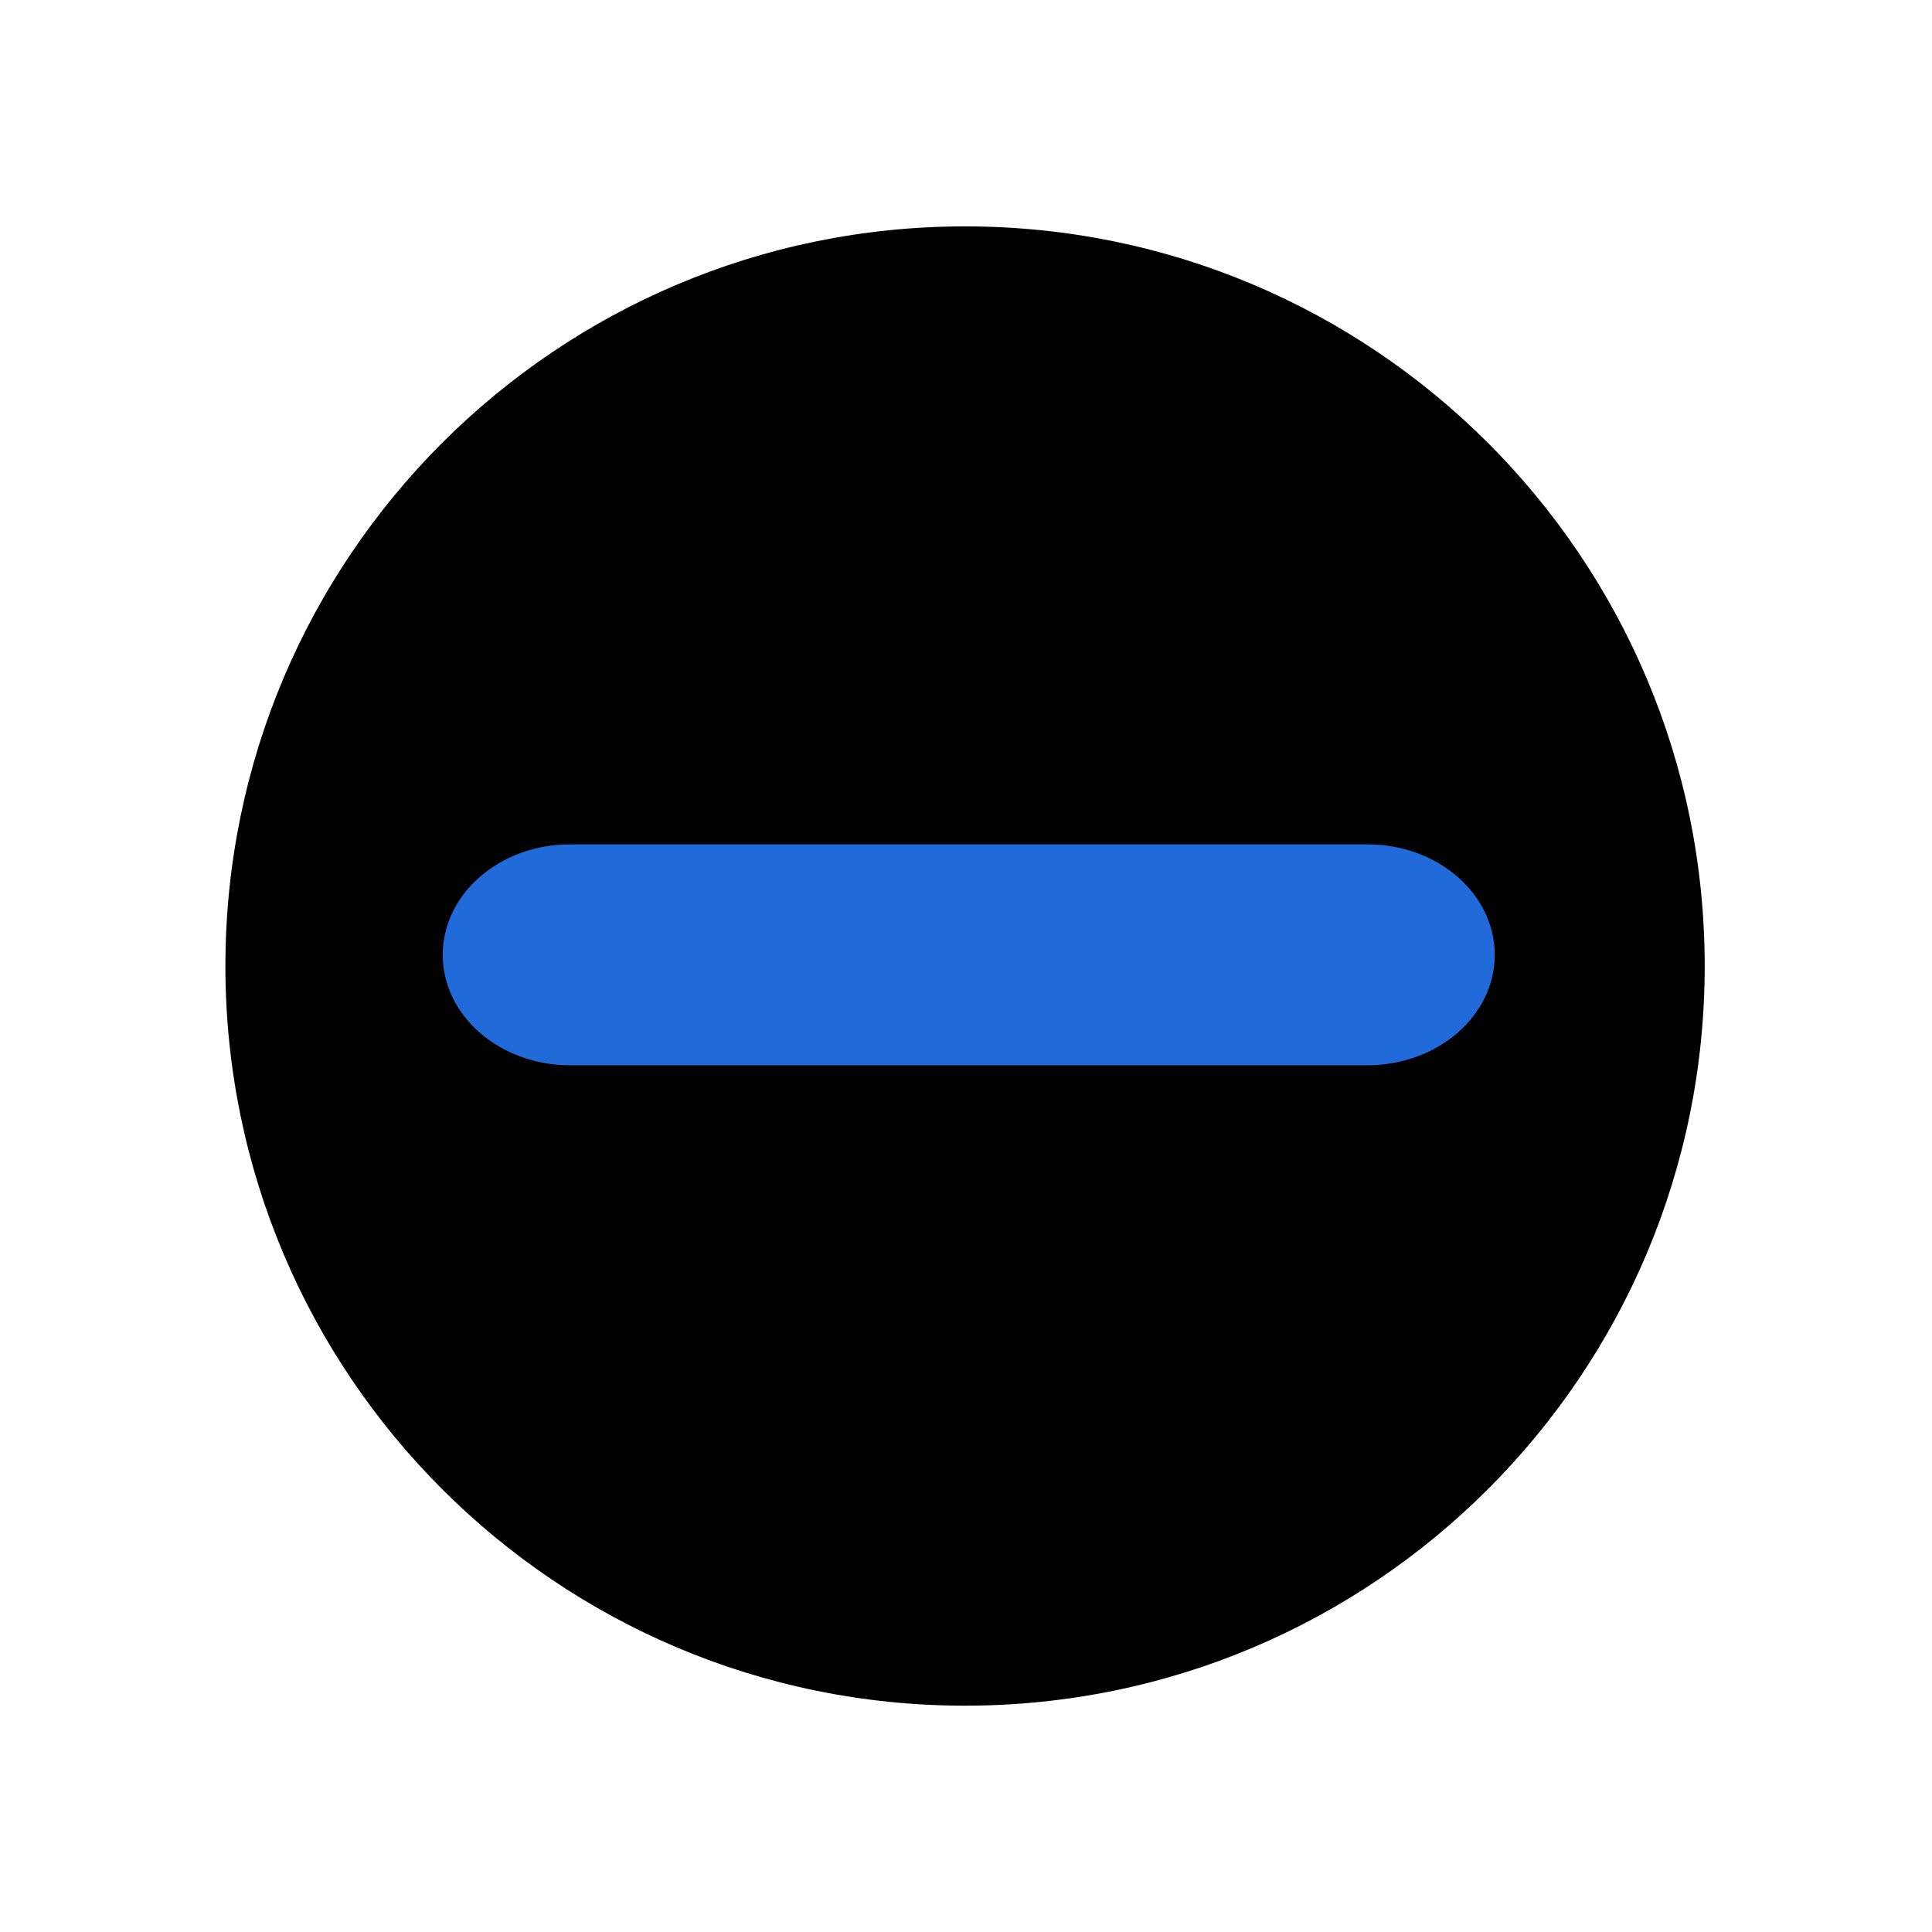
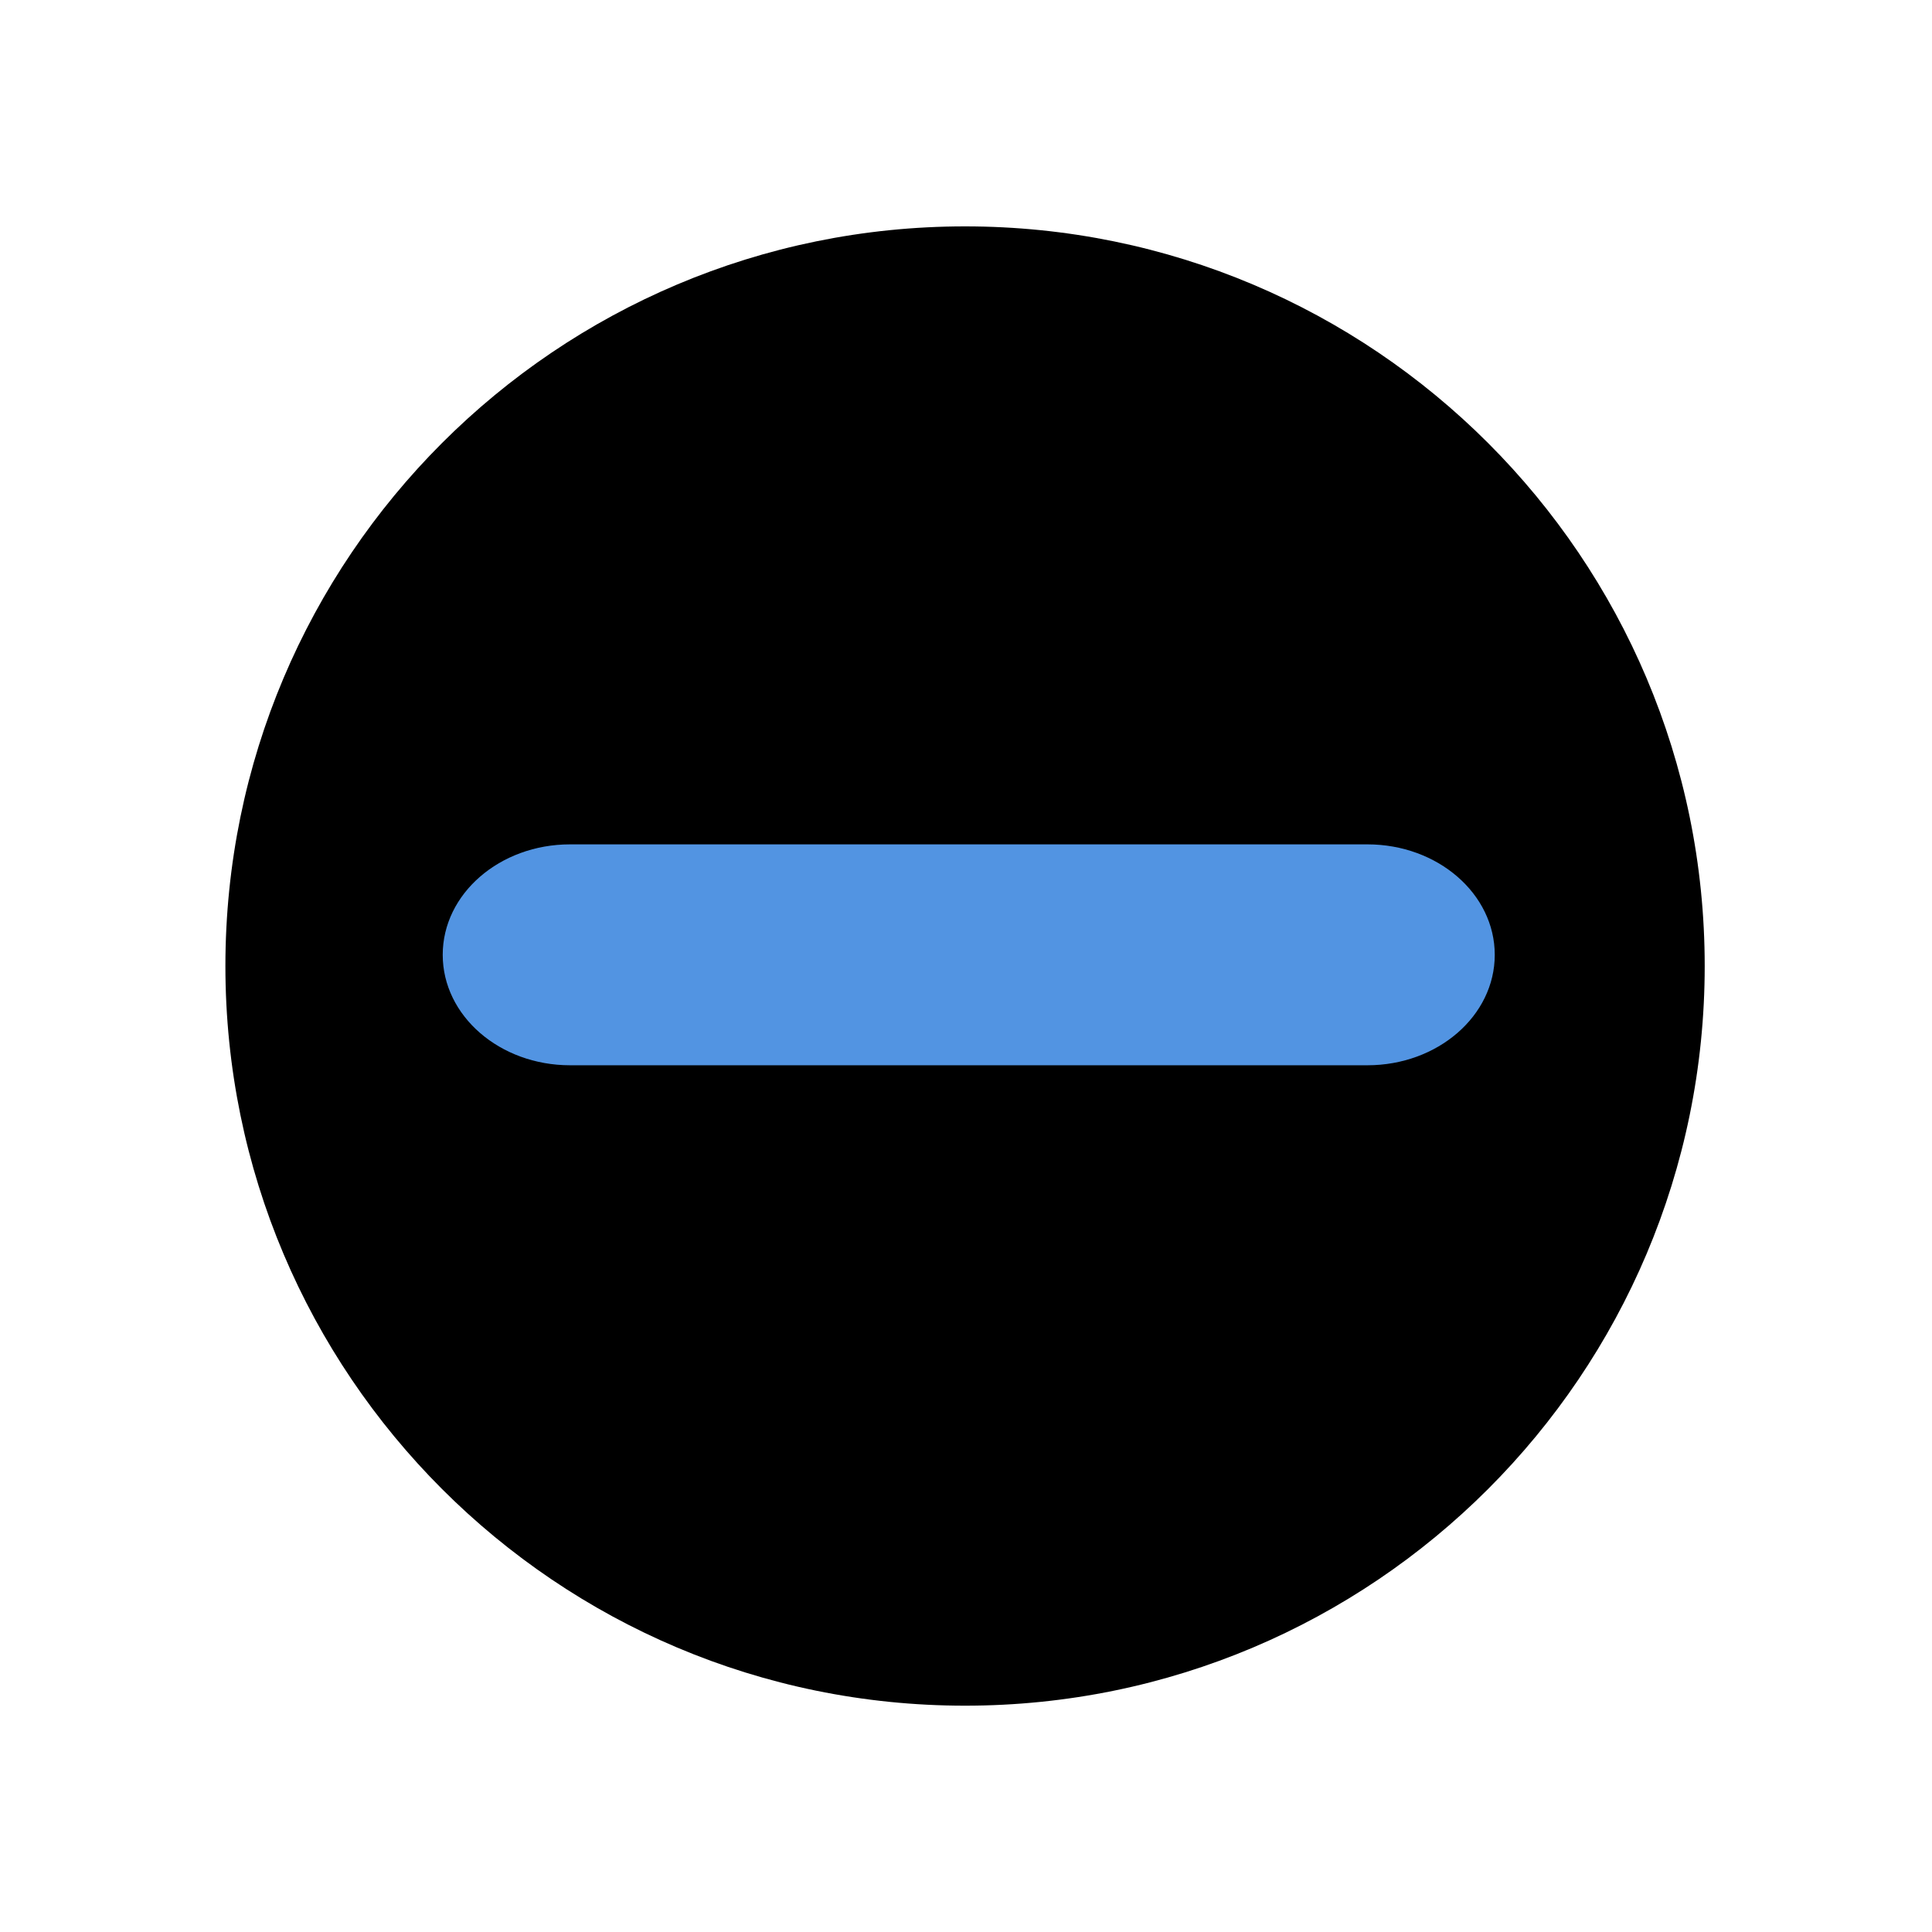
<svg xmlns="http://www.w3.org/2000/svg" height="16" width="16" version="1.1" viewBox="0 0 4.233 4.233" id="svg37">
  <defs id="defs5">
    <linearGradient id="linearGradient5535" y2="155.48" gradientUnits="userSpaceOnUse" x2="66.303" gradientTransform="scale(1.0667)" y1="126.56" x1="66.303">
      <stop stop-color="#ffffffgit" offset="0" id="stop2" />
    </linearGradient>
  </defs>
  <rect style="fill:none" id="rect9" x="-3.768" y="2.09" width="3.689" height="3.689" ry="0" rx="0" />
  <g id="g4547">
    <g id="g27" transform="matrix(0.21704,0,0,0.21704,-22.19138,0.1799989)">
      <g id="g25">
        <g id="g23" transform="matrix(0.93617,0,0,0.93566,-103.24,-261.08)">
          <rect id="rect13" x="220.79" y="279.44" width="18.23" height="18.24" style="color:#000000;fill:none" />
          <g id="g21">
            <g id="g19" transform="matrix(0.50892,0,0,0.5174,193.91,210.74)">
              <g id="g17">
                <rect id="rect15" x="55.051" y="135" width="31.344" height="30.847" ry="15.424" rx="15.672" style="color:#000000;fill:url(#linearGradient5535);stroke-width:0" />
              </g>
            </g>
          </g>
        </g>
      </g>
    </g>
    <rect rx="0.279" ry="0.242" height="0.484" width="2.305" y="2.08" x="0.97" id="rect31" style="opacity:0.2" />
-     <rect rx="0.279" ry="0.242" height="0.484" width="2.305" y="1.85" x="0.97" id="rect33" style="fill:#206ad9" />
+     <rect rx="0.279" ry="0.242" height="0.484" width="2.305" y="1.85" x="0.97" id="rect33" style="fill:#5294e2" />
  </g>
</svg>
